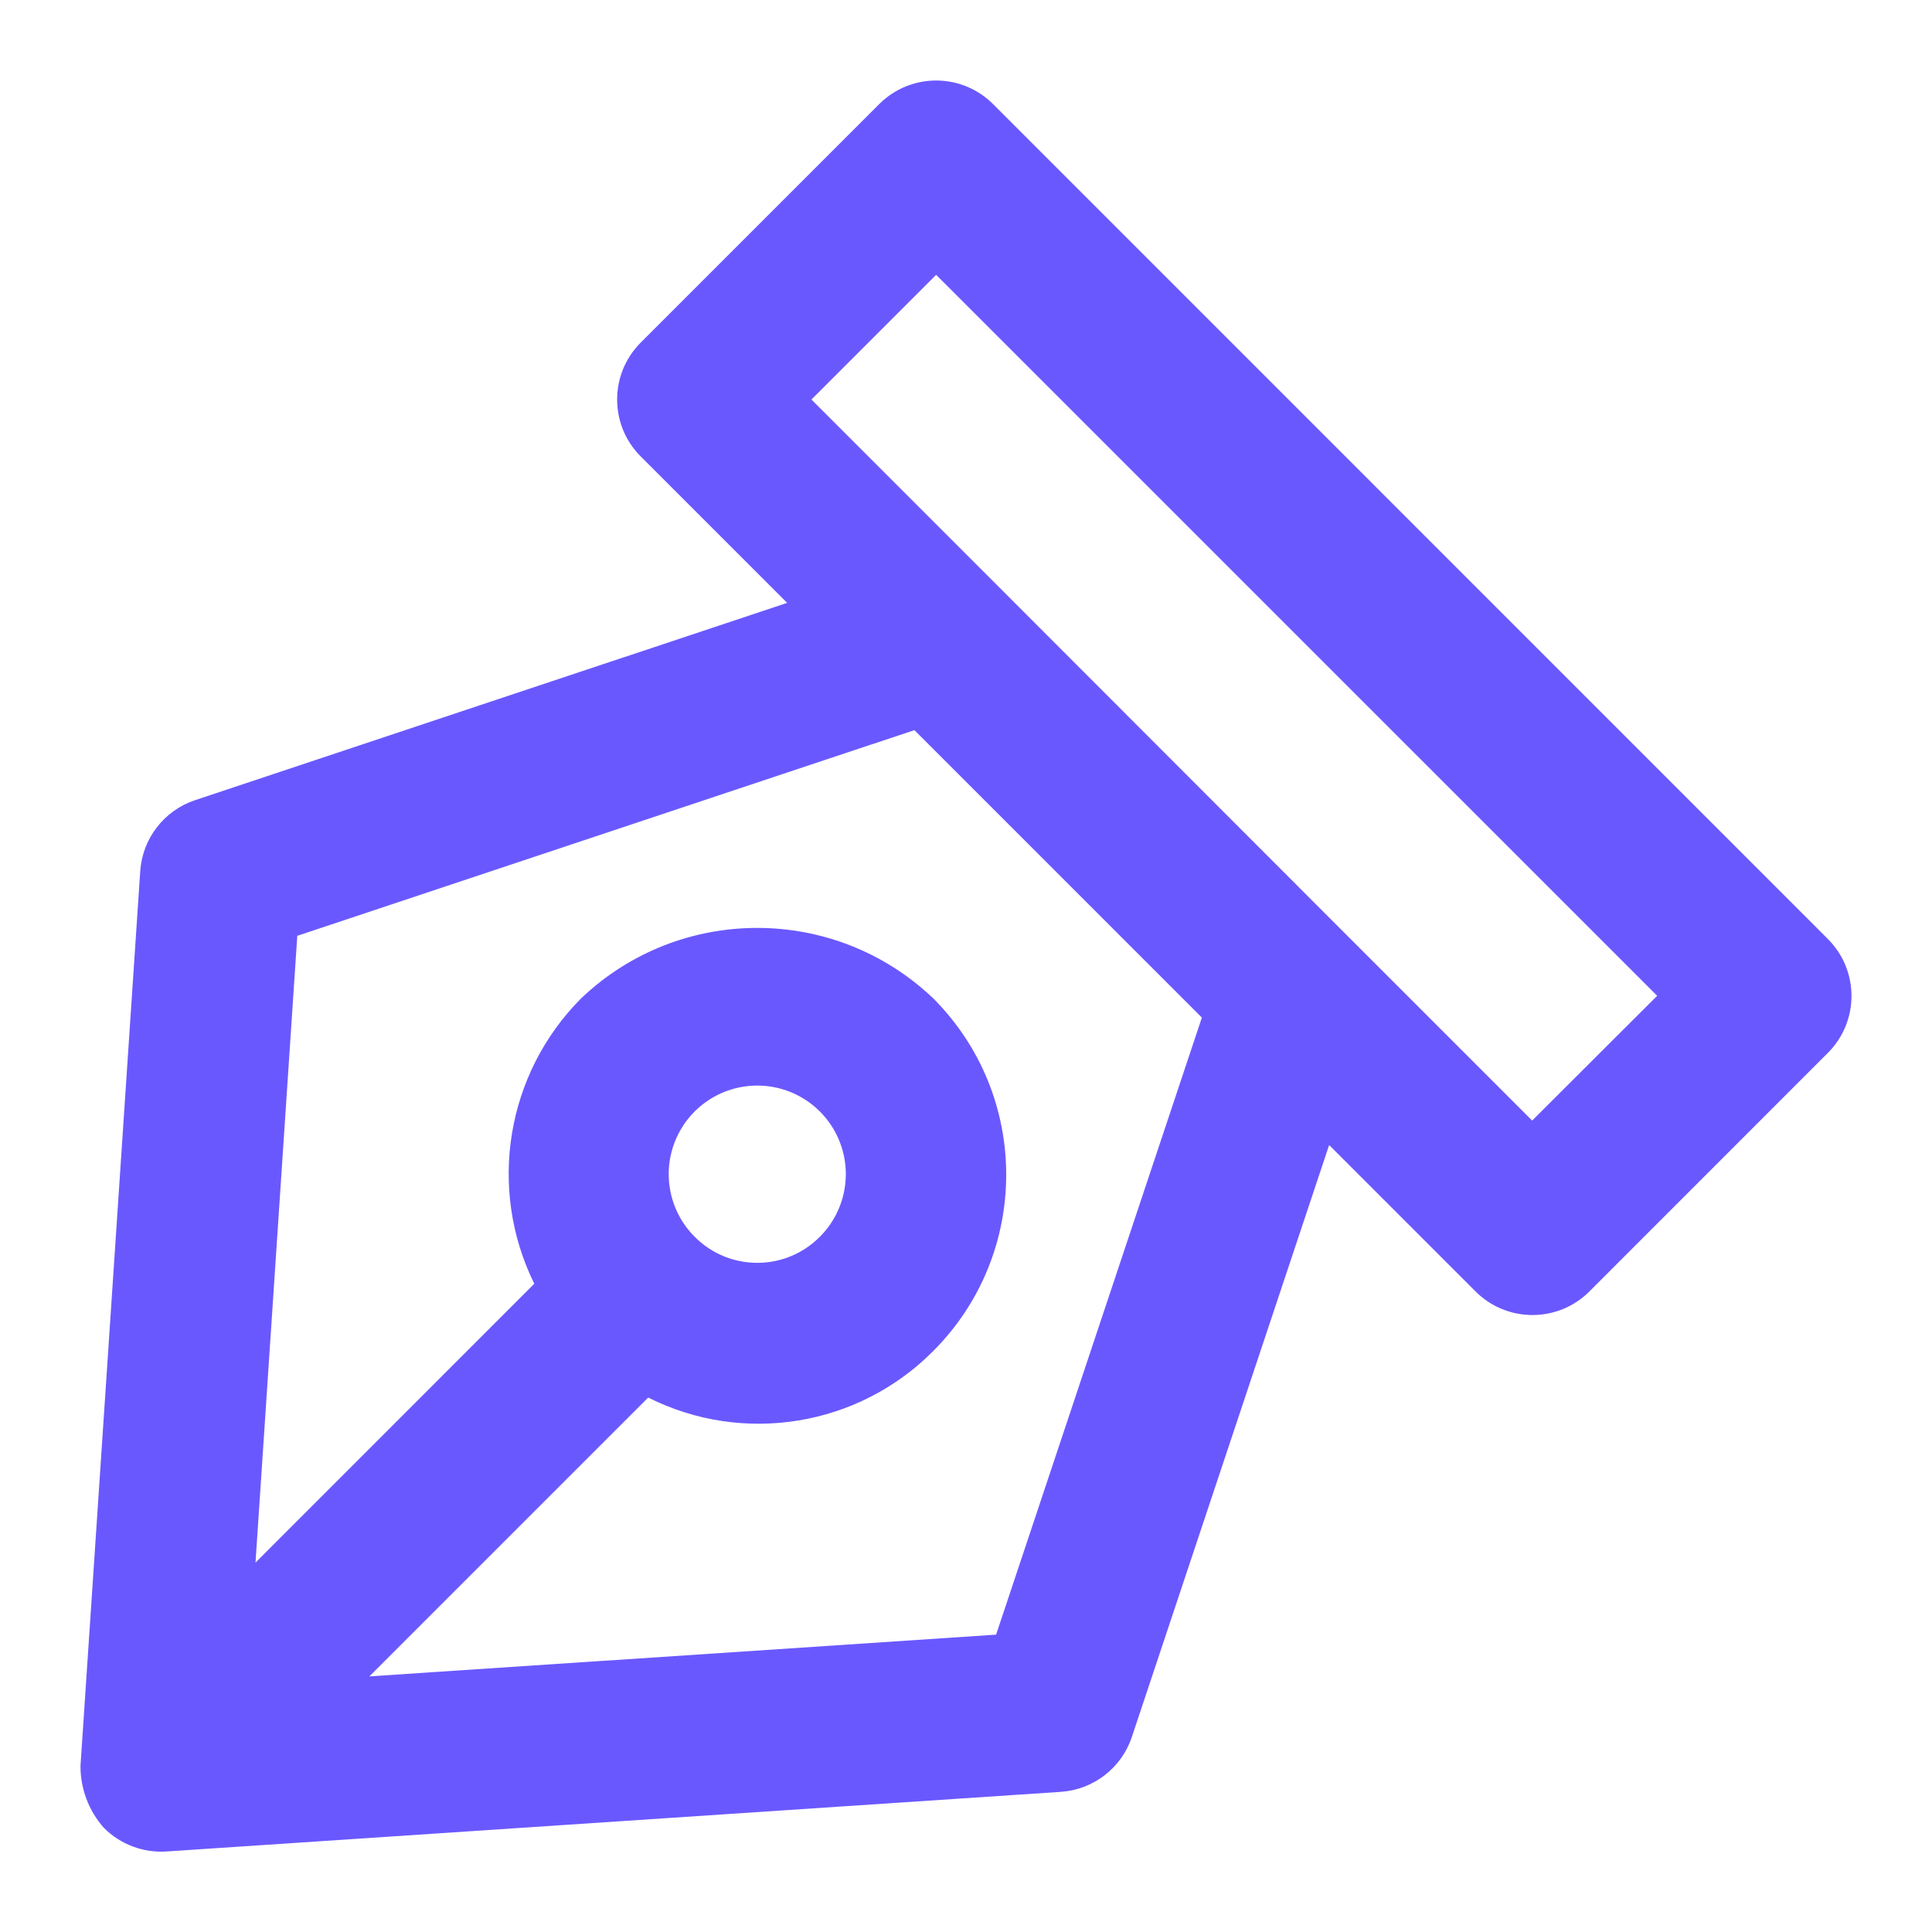
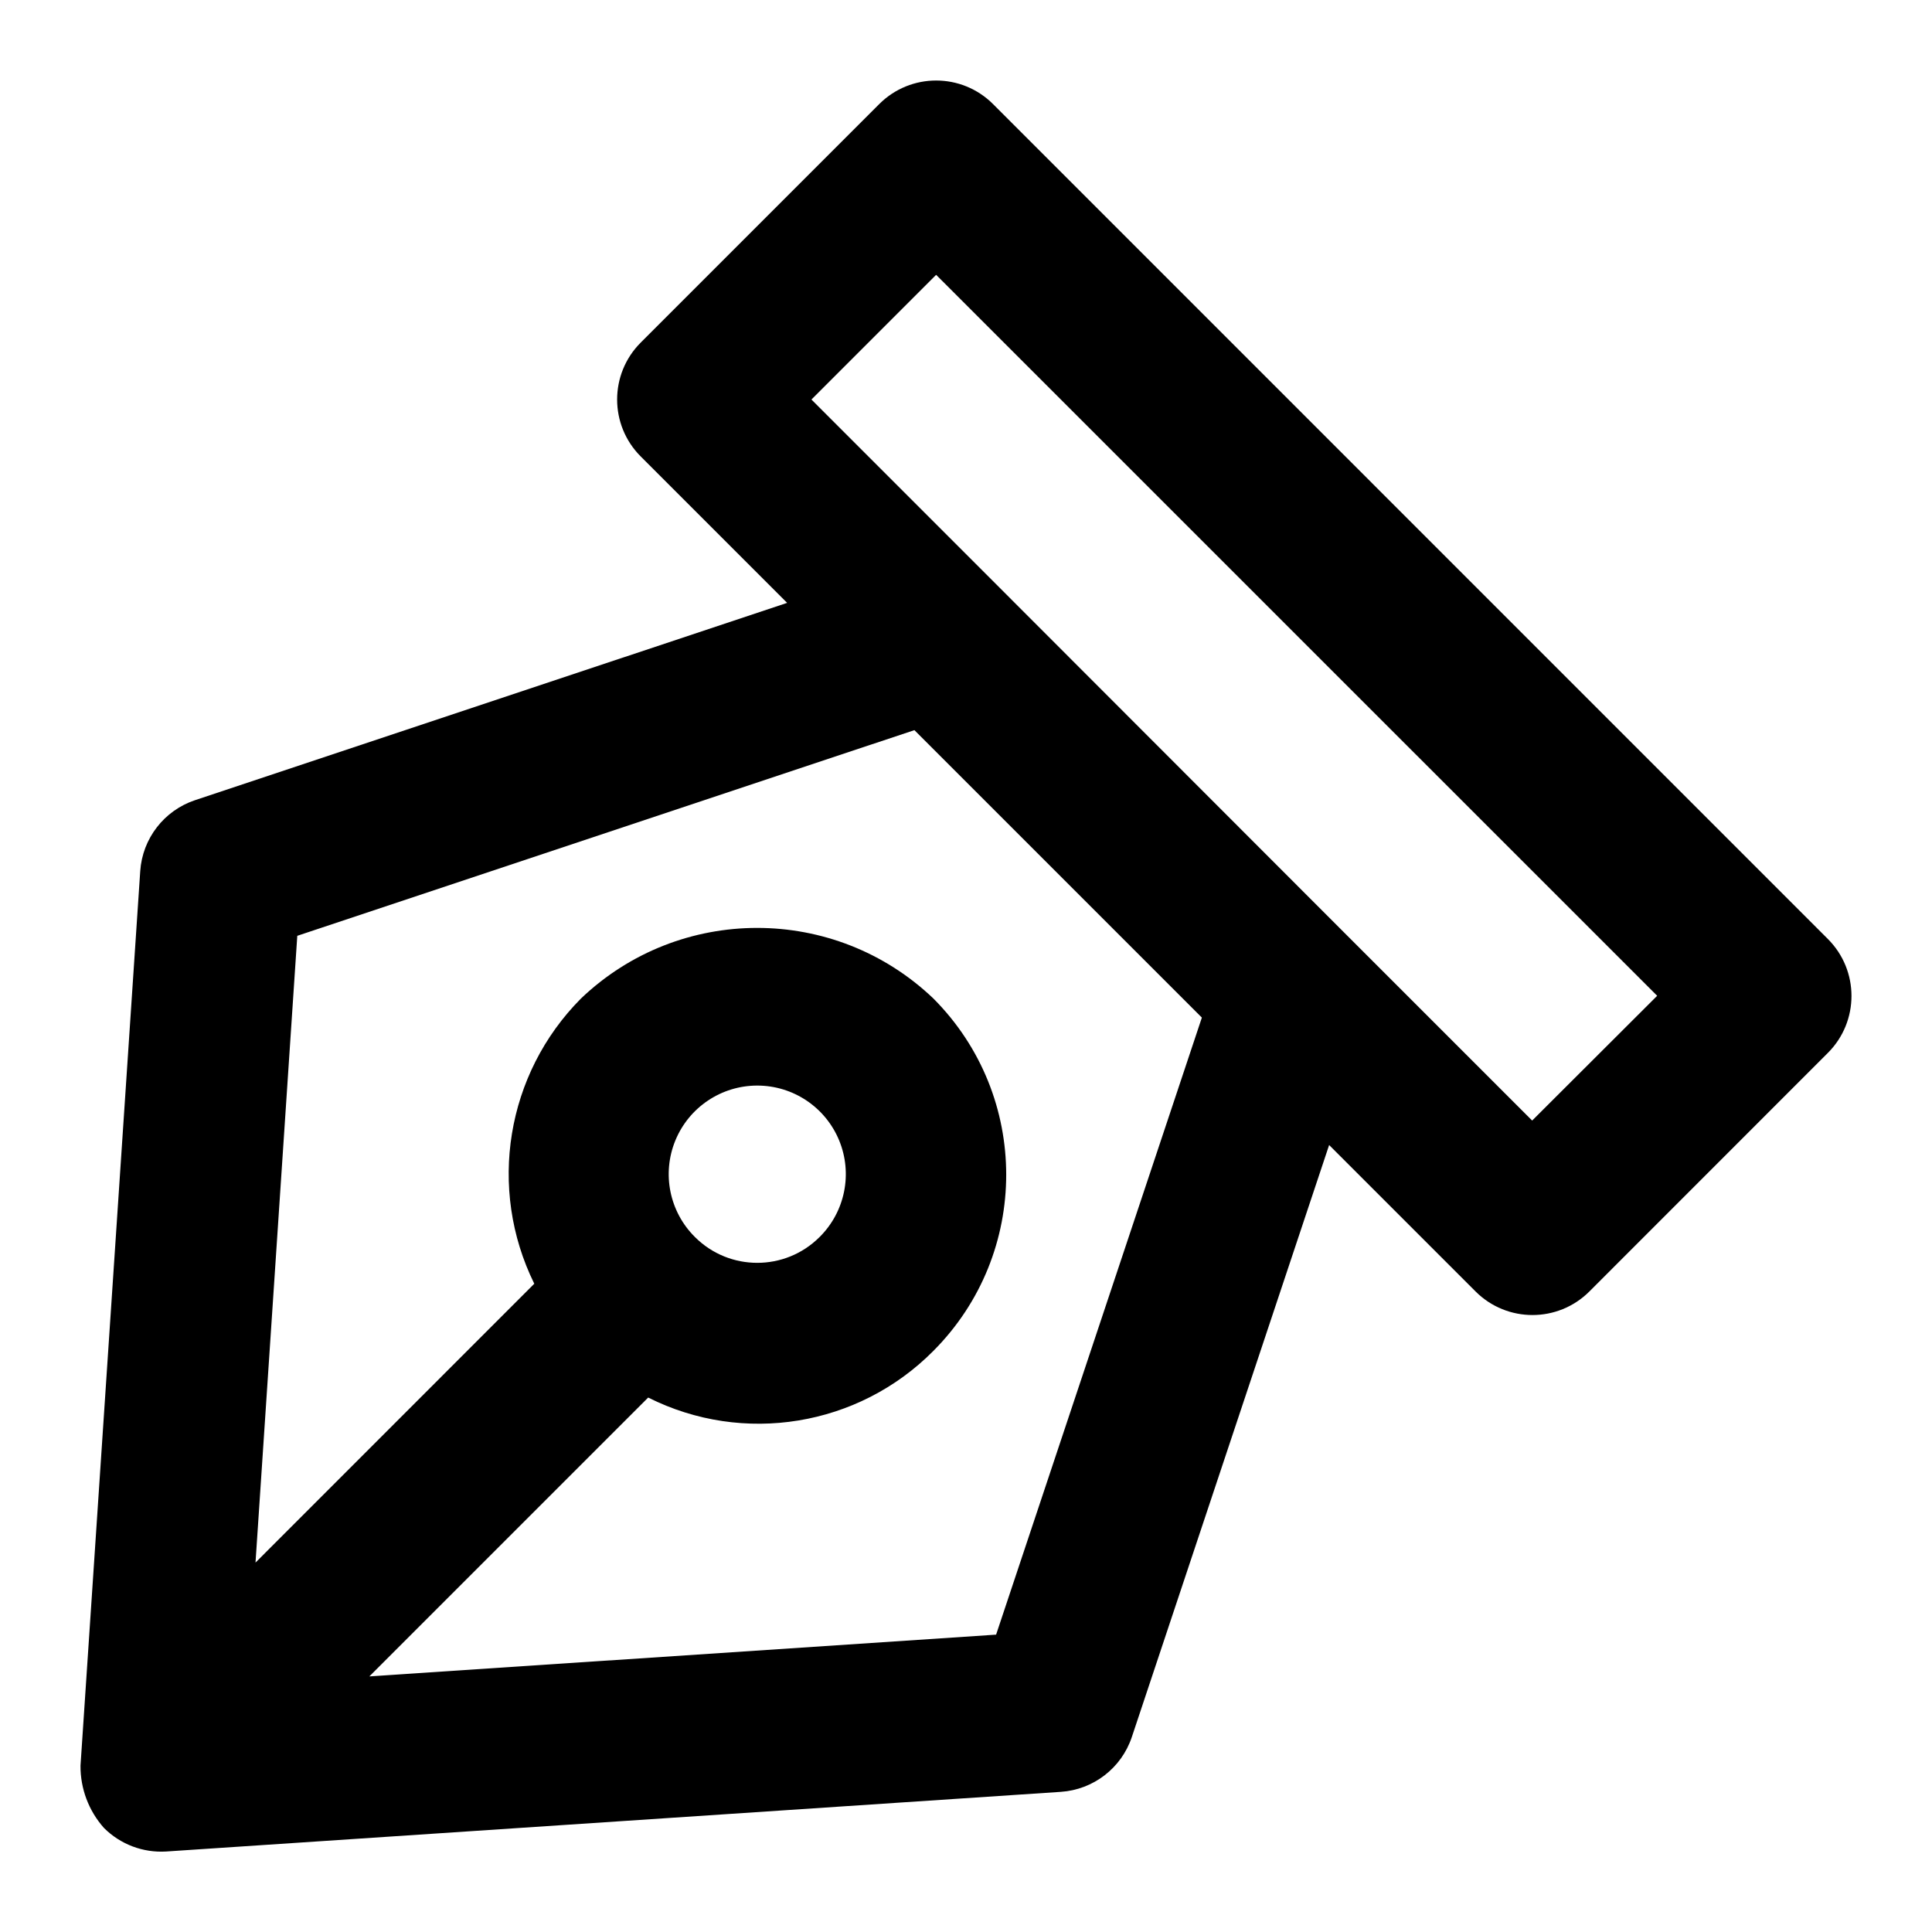
- <svg xmlns="http://www.w3.org/2000/svg" fill="#6A58FF" viewBox="0 0 24 24">
+ <svg xmlns="http://www.w3.org/2000/svg" fill="currentColor" viewBox="0 0 24 24">
  <path d="M12.336,1.293a1,1,0,0,0-1.414,0L7.959,4.256a1,1,0,0,0,0,1.414L9.778,7.489,2.423,9.94a1,1,0,0,0-.681.882L1,21.934a1.151,1.151,0,0,0,.291.773A1.006,1.006,0,0,0,2.065,23l11.112-.741a1,1,0,0,0,.883-.681l2.451-7.354,1.819,1.819a1,1,0,0,0,1.414,0l2.963-2.964a1,1,0,0,0,0-1.414Zm.038,19.013-7.786.519,3.464-3.464a3.057,3.057,0,0,0,3.543-.58,3.1,3.1,0,0,0,0-4.377,3.17,3.17,0,0,0-4.378,0,3.09,3.09,0,0,0-.58,3.543L3.174,19.411l.519-7.786L11.359,9.07l3.571,3.571ZM8.633,15.367a1.1,1.1,0,1,1,1.548,0A1.095,1.095,0,0,1,8.633,15.367Zm10.4-1.447-2.255-2.255v0L12.336,7.219l0,0L10.08,4.963l1.549-1.549,8.957,8.956Z" />
</svg>
